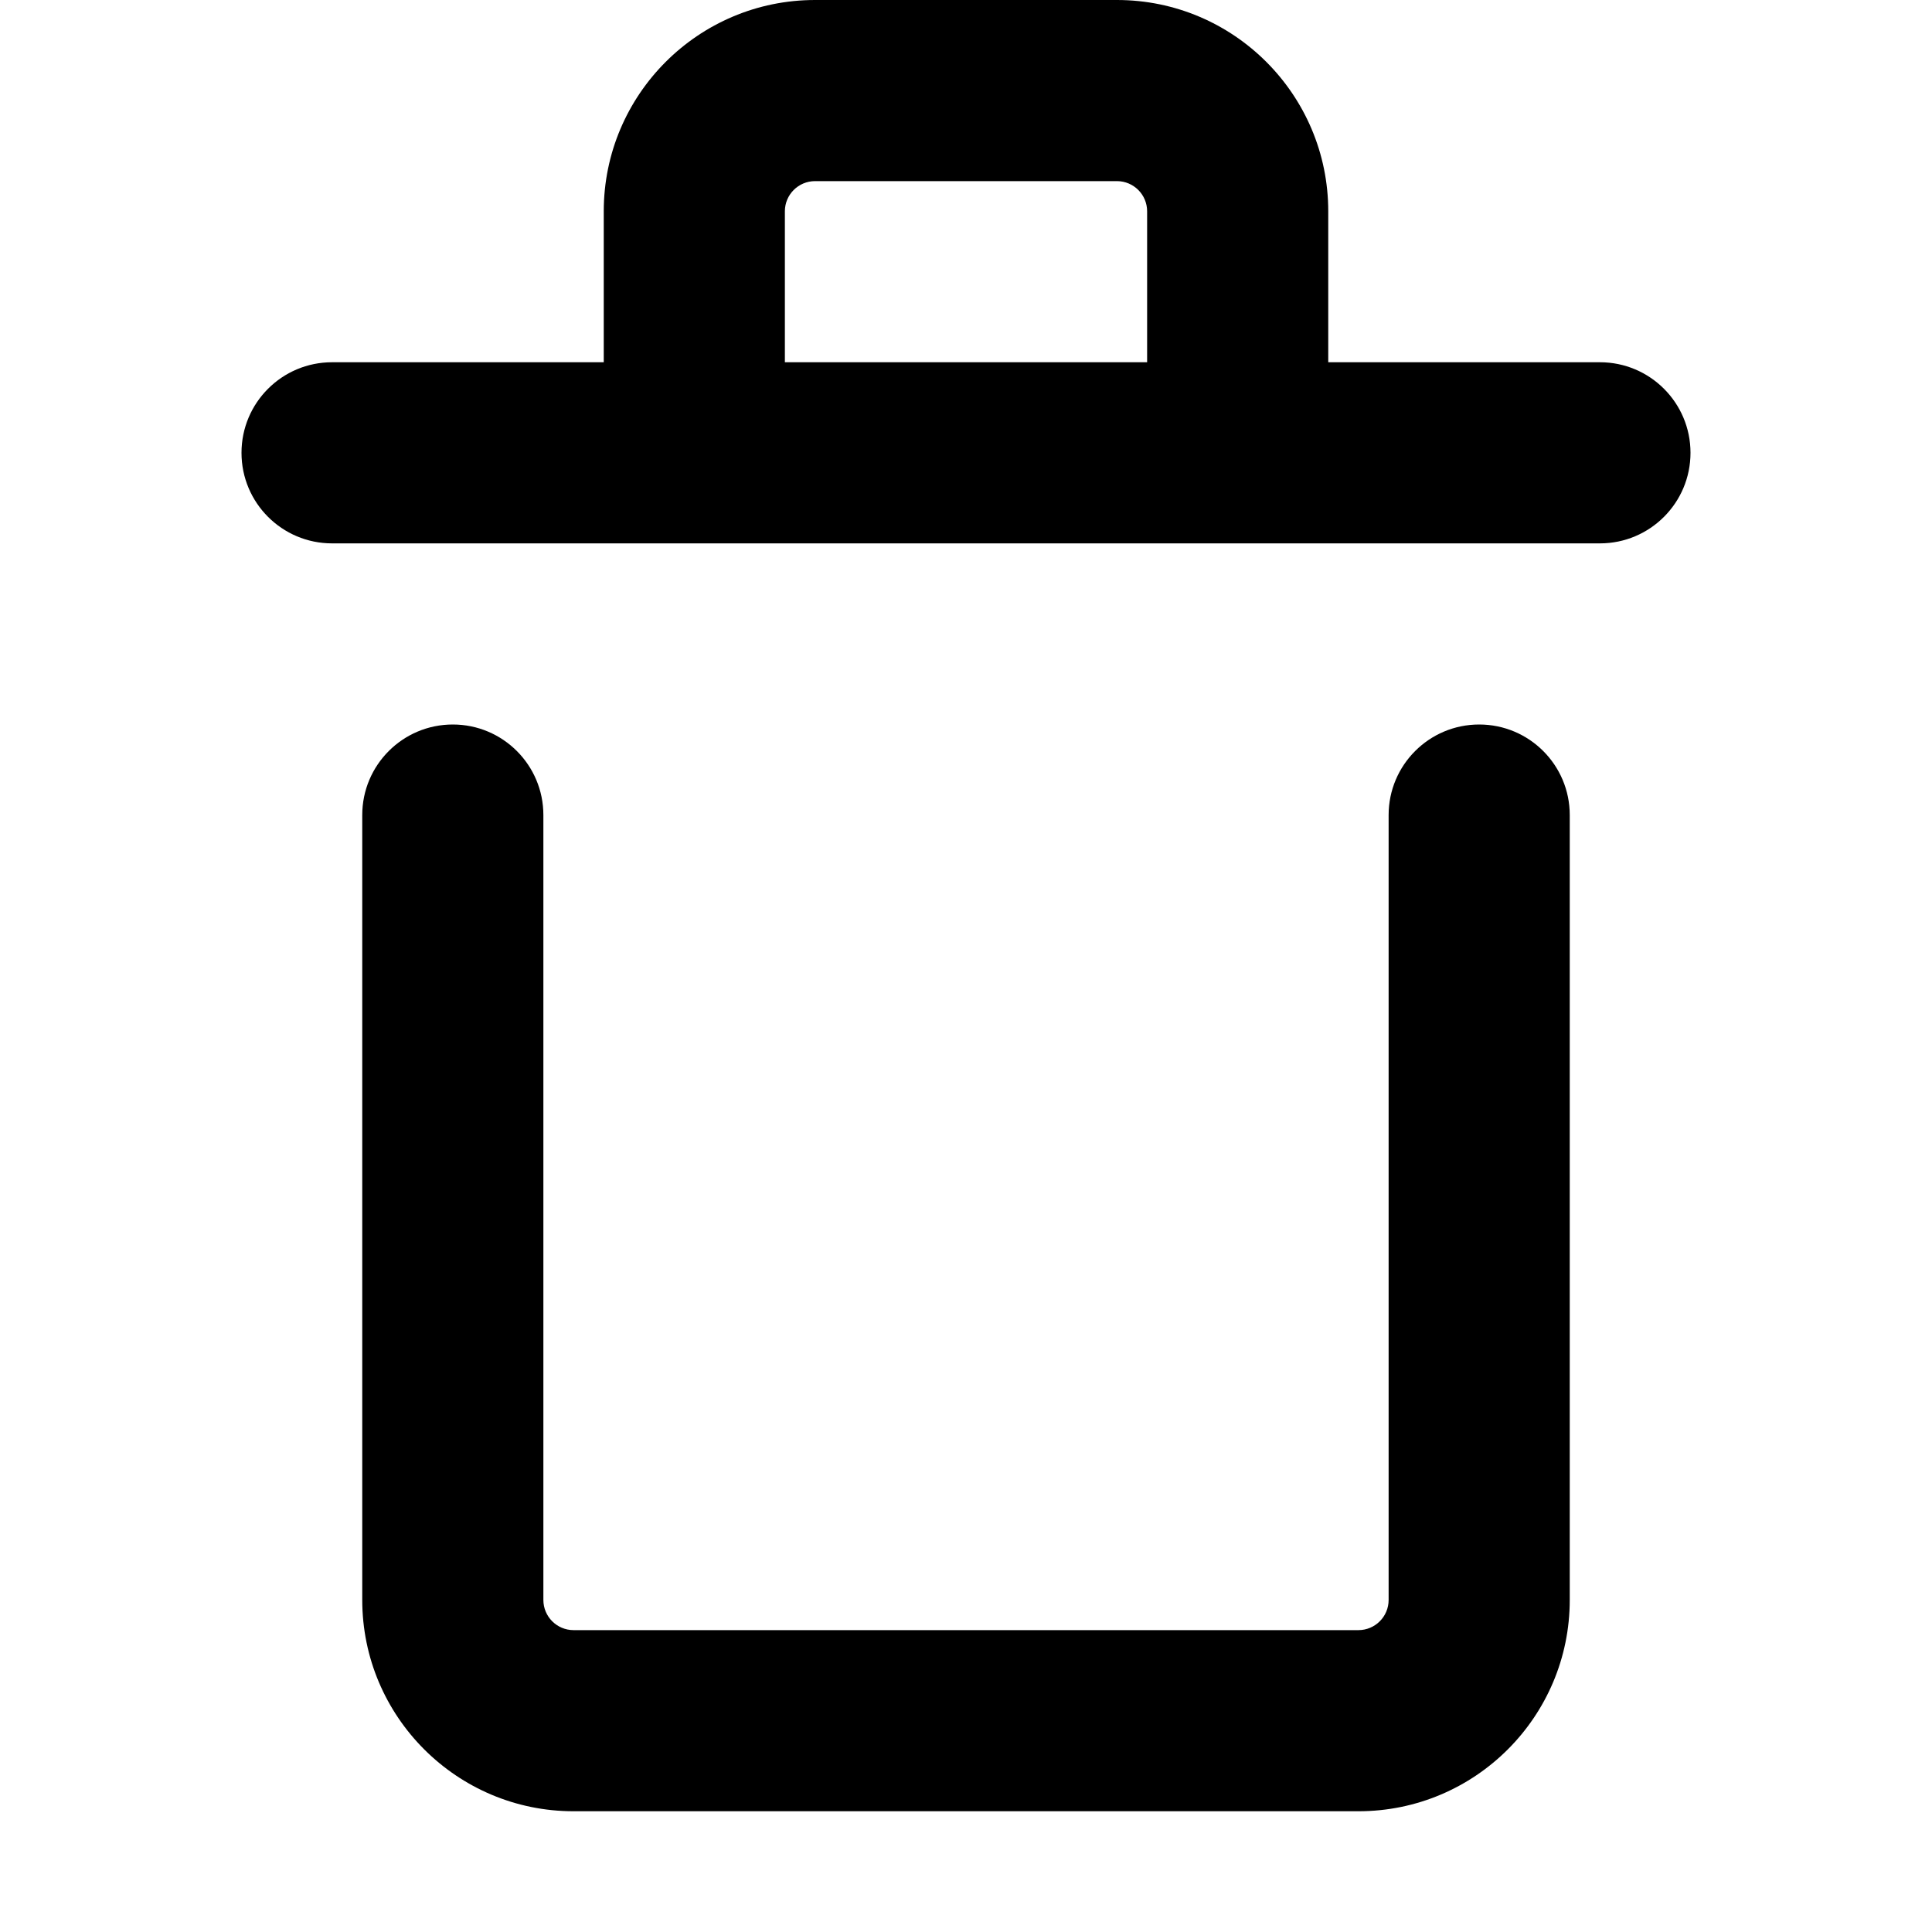
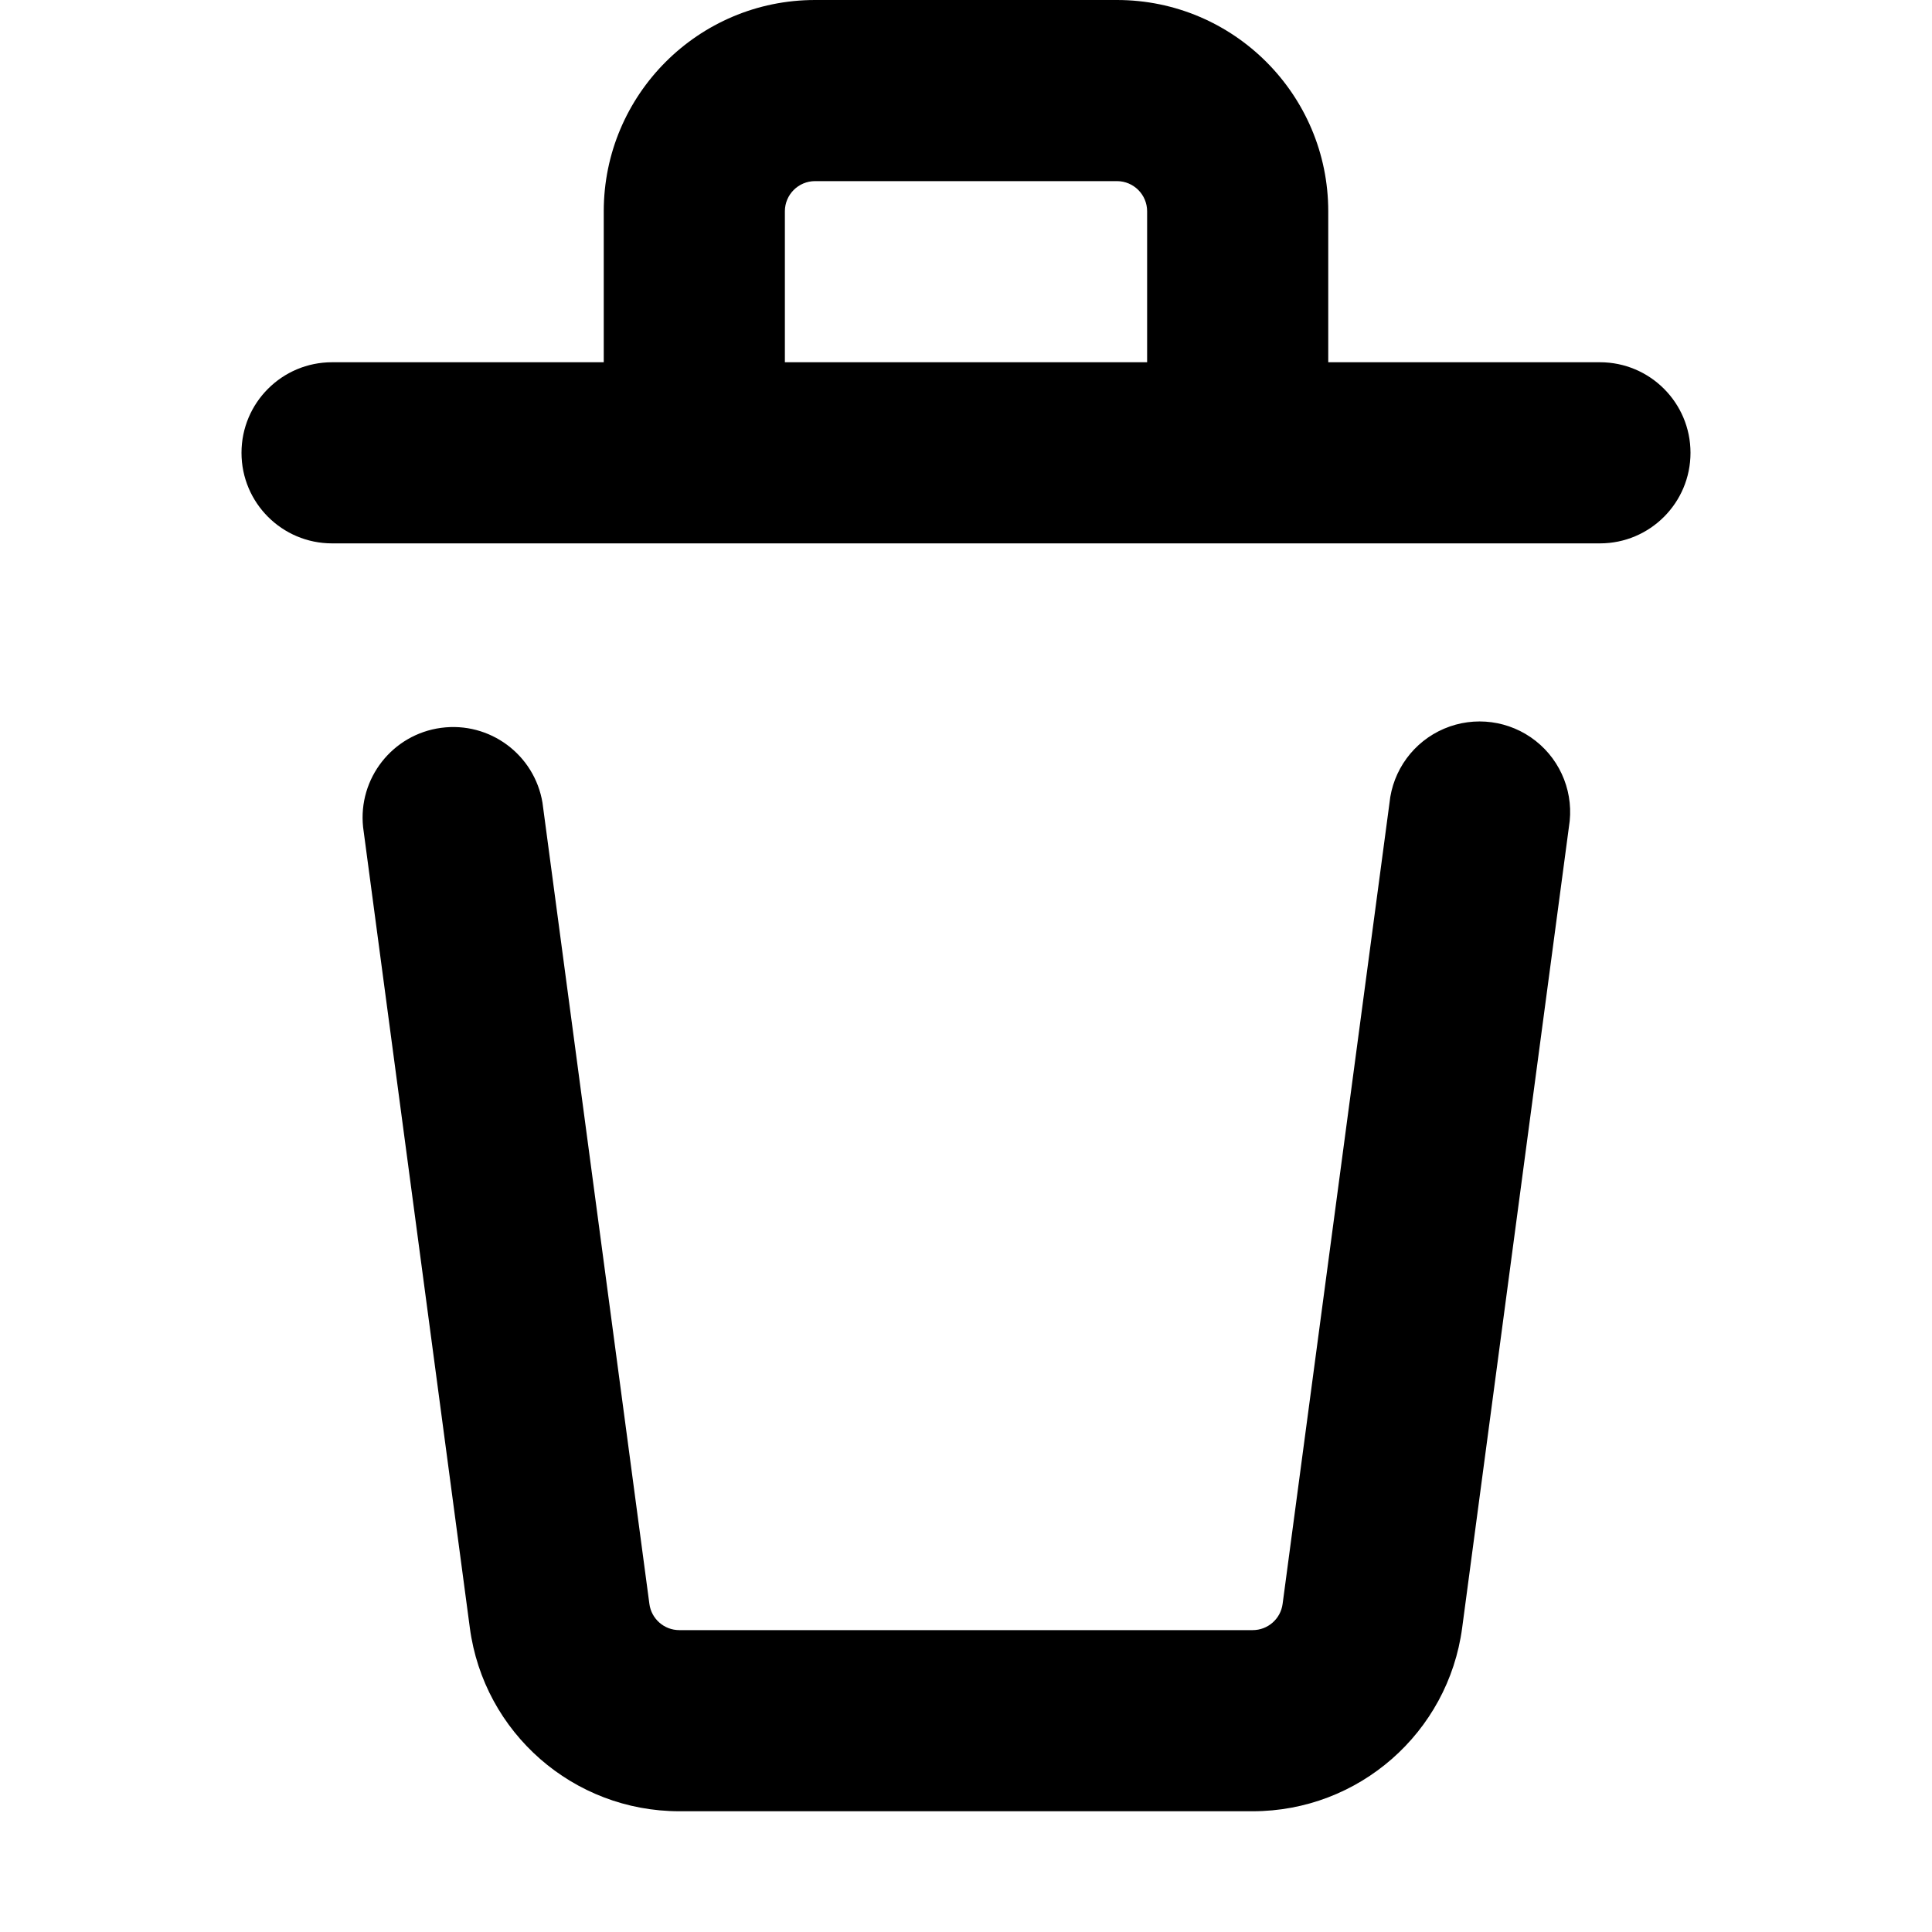
<svg xmlns="http://www.w3.org/2000/svg" width="16" height="16" viewBox="0 0 16 16">
-   <path fill-rule="evenodd" clip-rule="evenodd" d="M6.5 1.75a.25.25 0 01.25-.25h2.5a.25.25 0 01.25.25V3h-3V1.75zm4.5 0V3h2.25a.75.75 0 010 1.5H2.75a.75.75 0 010-1.5H5V1.75C5 .784 5.784 0 6.75 0h2.5C10.216 0 11 .784 11 1.75zm-6.5 5a.75.75 0 00-1.5 0v6.5c0 .966.784 1.75 1.75 1.75h6.5A1.75 1.75 0 0013 13.25v-6.5a.75.75 0 00-1.5 0v6.5a.25.25 0 01-.25.25h-6.5a.25.25 0 01-.25-.25v-6.5z" />
+   <path fill-rule="evenodd" clip-rule="evenodd" d="M6.5 1.75a.25.25 0 01.25-.25h2.5a.25.25 0 01.25.25V3h-3V1.75zm4.5 0V3h2.25a.75.75 0 010 1.5H2.75a.75.75 0 010-1.5H5V1.75C5 .784 5.784 0 6.75 0h2.5C10.216 0 11 .784 11 1.75zm-6.507 4.9a.75.75 0 00-1.486.2l.884 6.631A1.75 1.75 0 005.626 15h4.748a1.75 1.75 0 001.735-1.519l.884-6.632a.75.75 0 10-1.486-.198l-.885 6.632a.25.25 0 01-.248.217H5.626a.25.25 0 01-.248-.217l-.885-6.632z" />
</svg>
